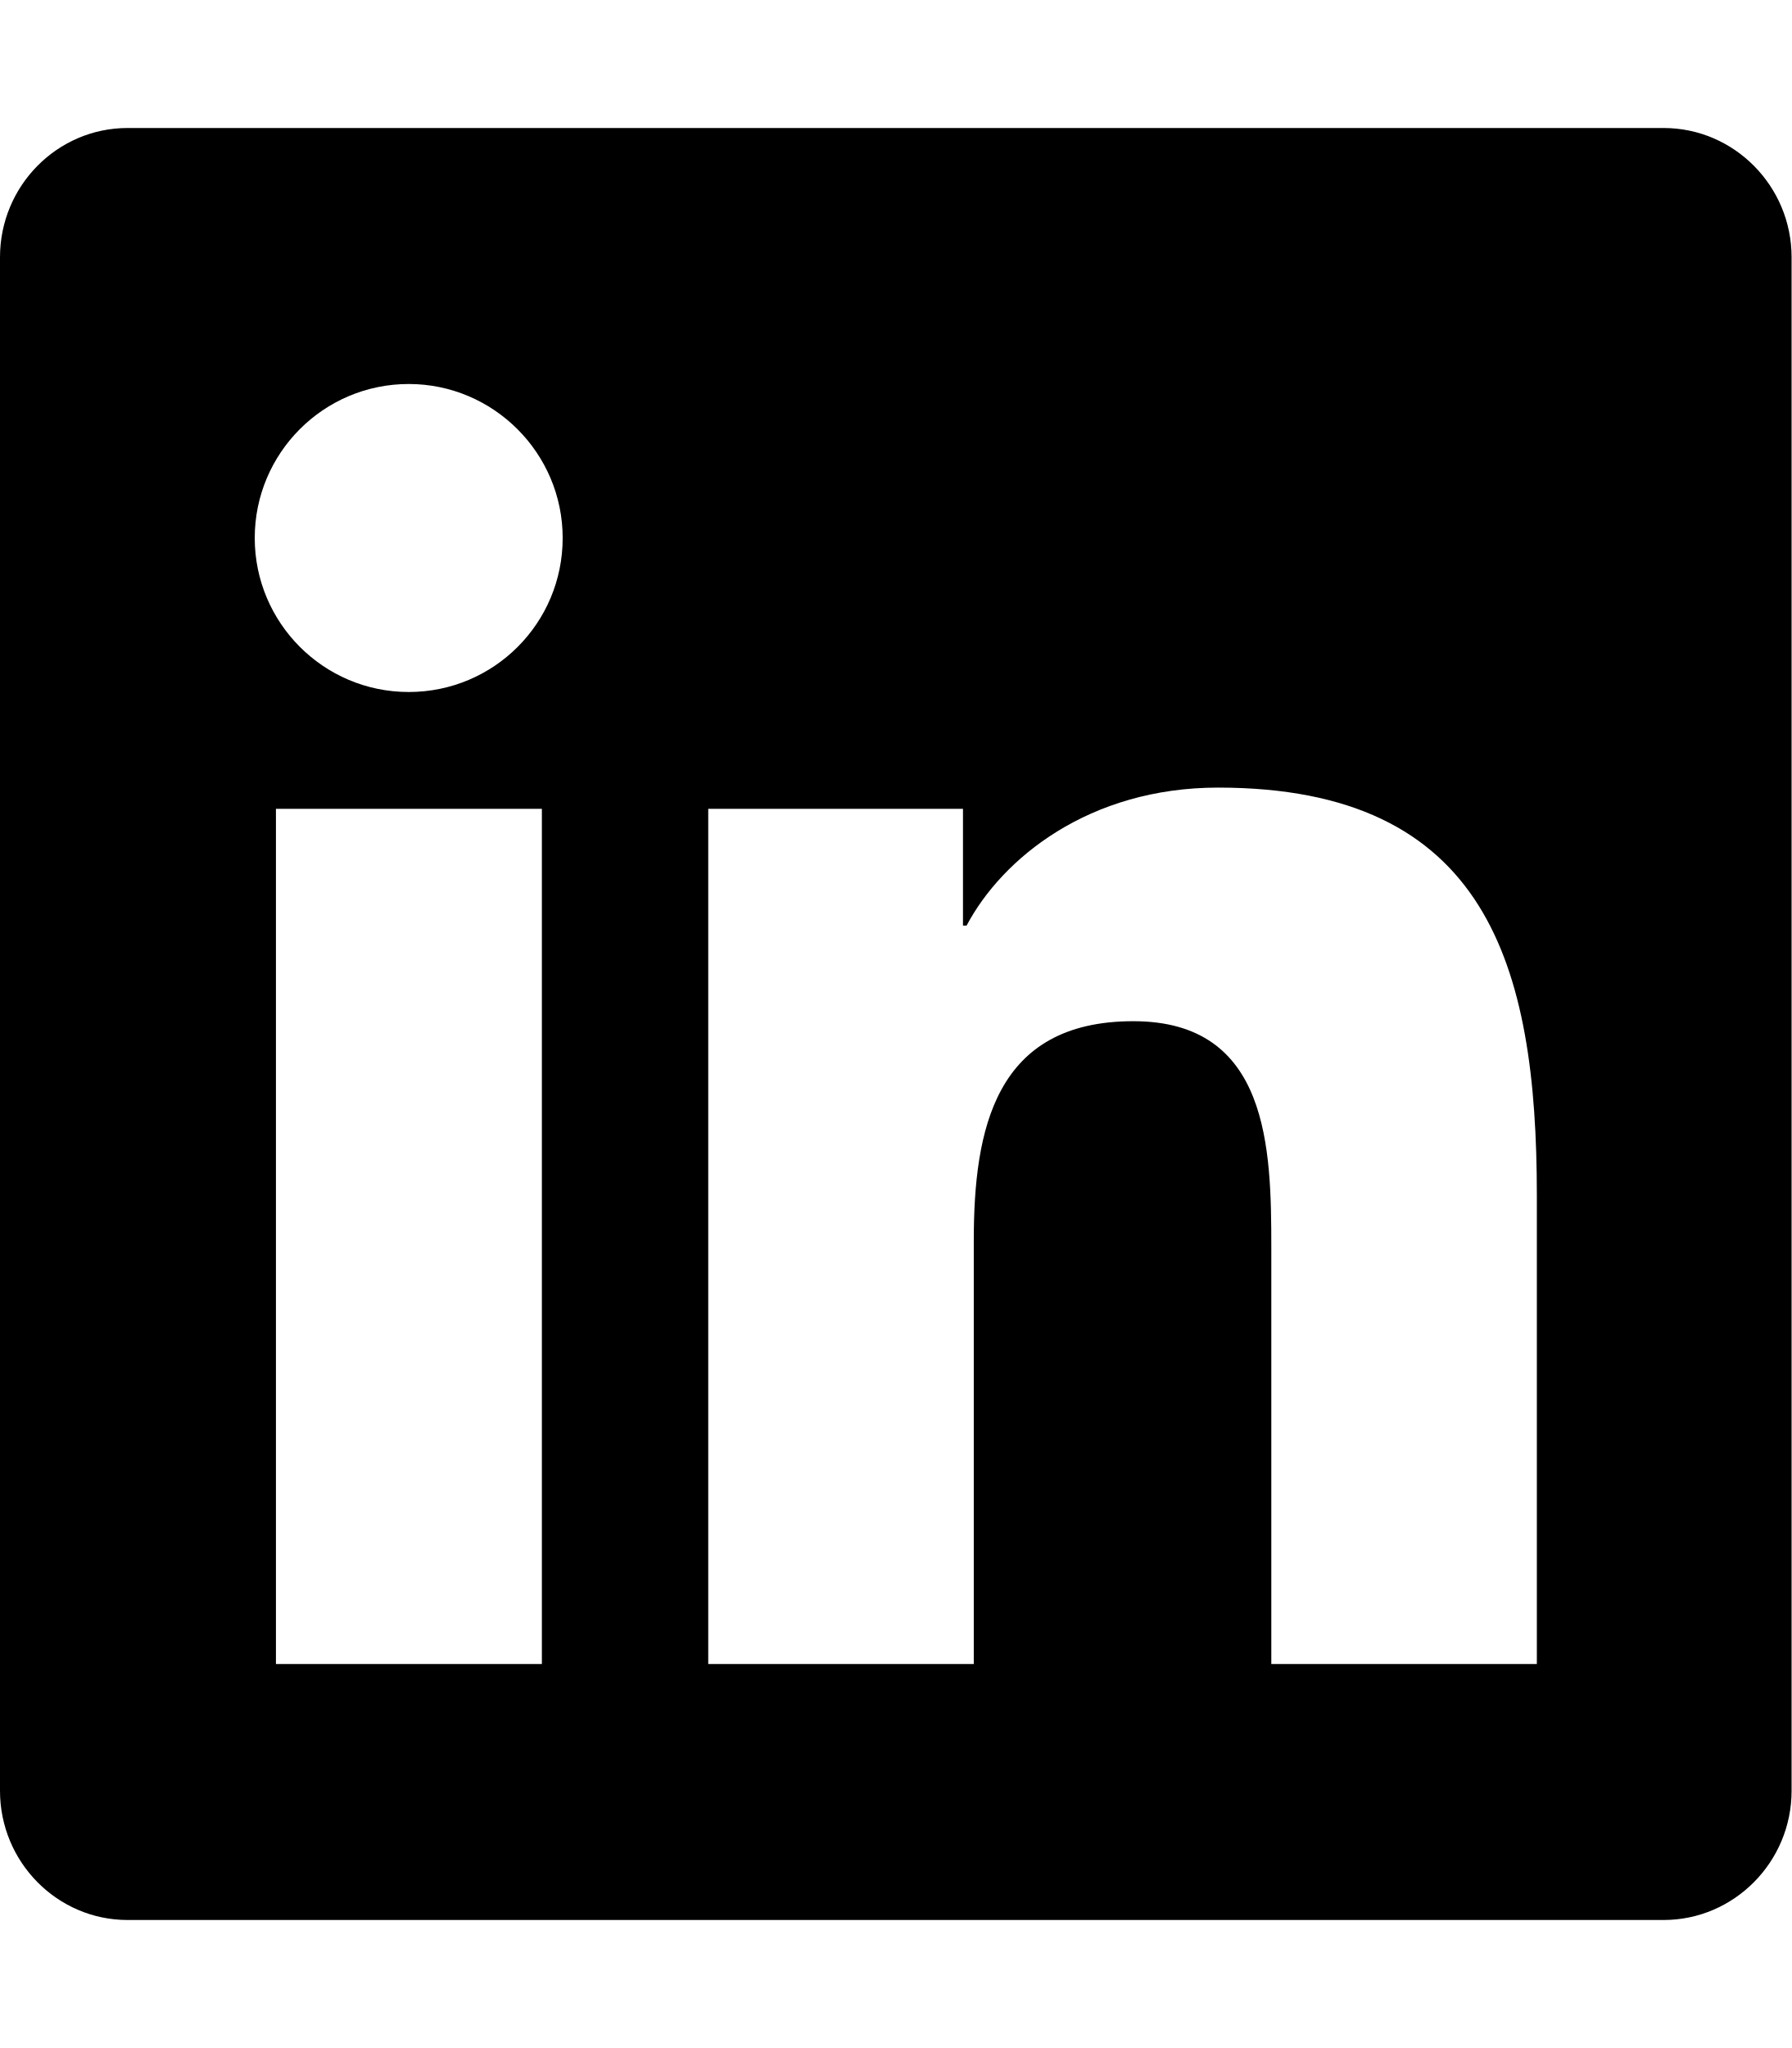
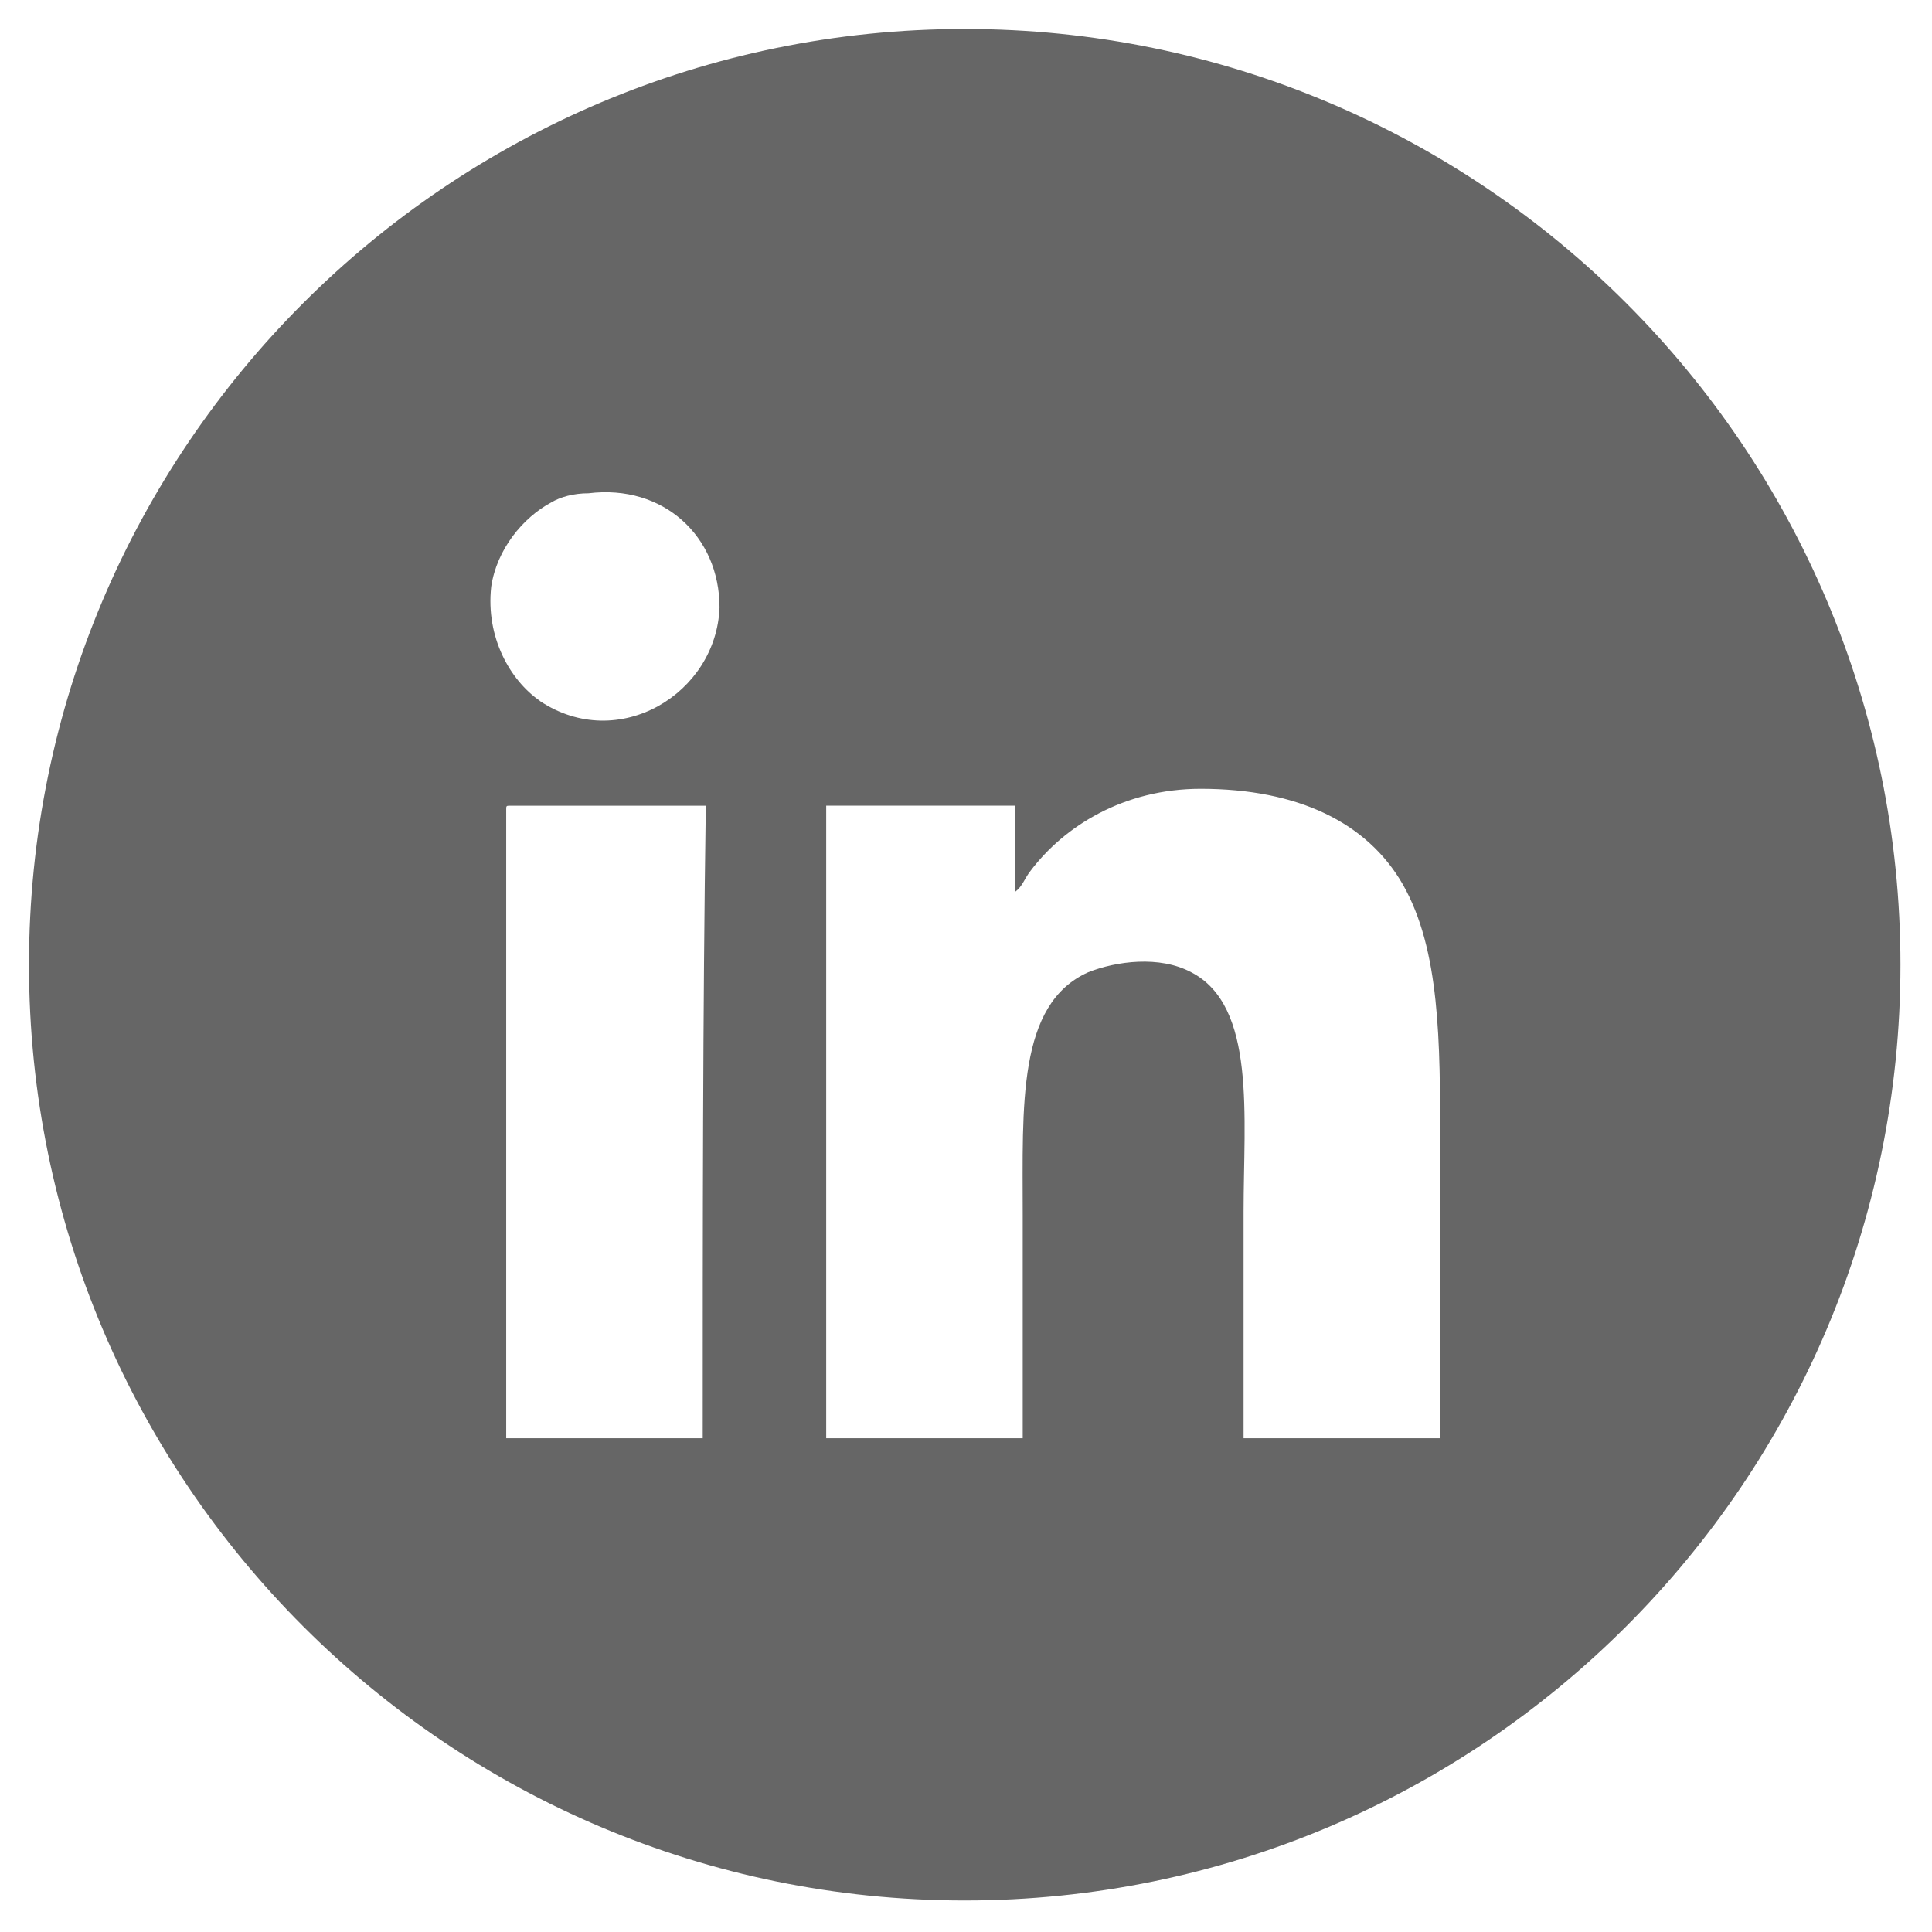
- <svg xmlns="http://www.w3.org/2000/svg" viewBox="0 0 448 512">
-   <path d="M416 32H31.9C14.3 32 0 46.5 0 64.3v383.4C0 465.5 14.3 480 31.9 480H416c17.6 0 32-14.5 32-32.3V64.3c0-17.8-14.4-32.3-32-32.3zM135.4 416H69V202.2h66.5V416zm-33.2-243c-21.3 0-38.5-17.3-38.5-38.5S80.9 96 102.2 96c21.2 0 38.5 17.3 38.5 38.5 0 21.3-17.2 38.5-38.5 38.5zm282.1 243h-66.4V312c0-24.8-.5-56.7-34.5-56.7-34.6 0-39.9 27-39.9 54.9V416h-66.4V202.2h63.7v29.2h.9c8.9-16.8 30.6-34.5 62.9-34.5 67.2 0 79.7 44.3 79.7 101.9V416z" />
+ <svg xmlns="http://www.w3.org/2000/svg" viewBox="0 0 512 512" version="1.1" id="svg4">
+   <defs id="defs8" />
+   <path style="fill:#666666;fill-opacity:1;stroke-width:4.96" d="M 255.66,7.681 C 118.779,7.681 7.68,118.78 7.68,255.669 c 0,136.881 111.098,247.98 247.98,247.98 136.881,0 247.98,-111.098 247.98,-247.98 0,-136.889 -111.098,-247.988 -247.98,-247.988 z M 186.23,381.146 c -17.36,0 -34.719,0 -52.079,0 0,-55.549 0,-111.098 0,-166.648 0,-0.815 0,-0.979 0.815,-0.979 17.36,0 34.719,0 52.079,0 -0.815,55.549 -0.815,111.595 -0.815,167.633 z m -43.151,-195.412 c -7.902,-5.458 -14.386,-16.863 -12.904,-30.255 1.466,-9.914 8.44,-18.345 15.877,-22.313 2.444,-1.466 5.947,-2.444 9.922,-2.444 19.836,-2.444 34.711,11.413 34.711,30.255 -0.815,22.818 -26.777,38.687 -47.607,24.797 z m 238.555,195.412 c -17.36,0 -34.719,0 -52.071,0 0,-18.85 0,-38.687 0,-60.013 0,-25.294 3.422,-54.555 -13.889,-63.484 -8.432,-4.481 -19.836,-2.933 -27.274,0 -18.85,8.431 -17.368,35.216 -17.368,64.477 0,20.333 0,41.66 0,59.02 -17.359,0 -34.711,0 -52.079,0 0,-56.046 0,-112.092 0,-167.633 16.871,0 33.237,0 50.099,0 0,7.413 0,15.372 0,22.81 1.955,-1.466 2.444,-3.503 3.992,-5.458 8.928,-11.902 24.797,-21.824 45.138,-21.824 25.783,0 44.136,8.928 53.554,25.294 9.922,17.359 9.922,41.668 9.922,68.942 0,25.294 0,53.073 0,77.87 z" id="path5411" />
</svg>
